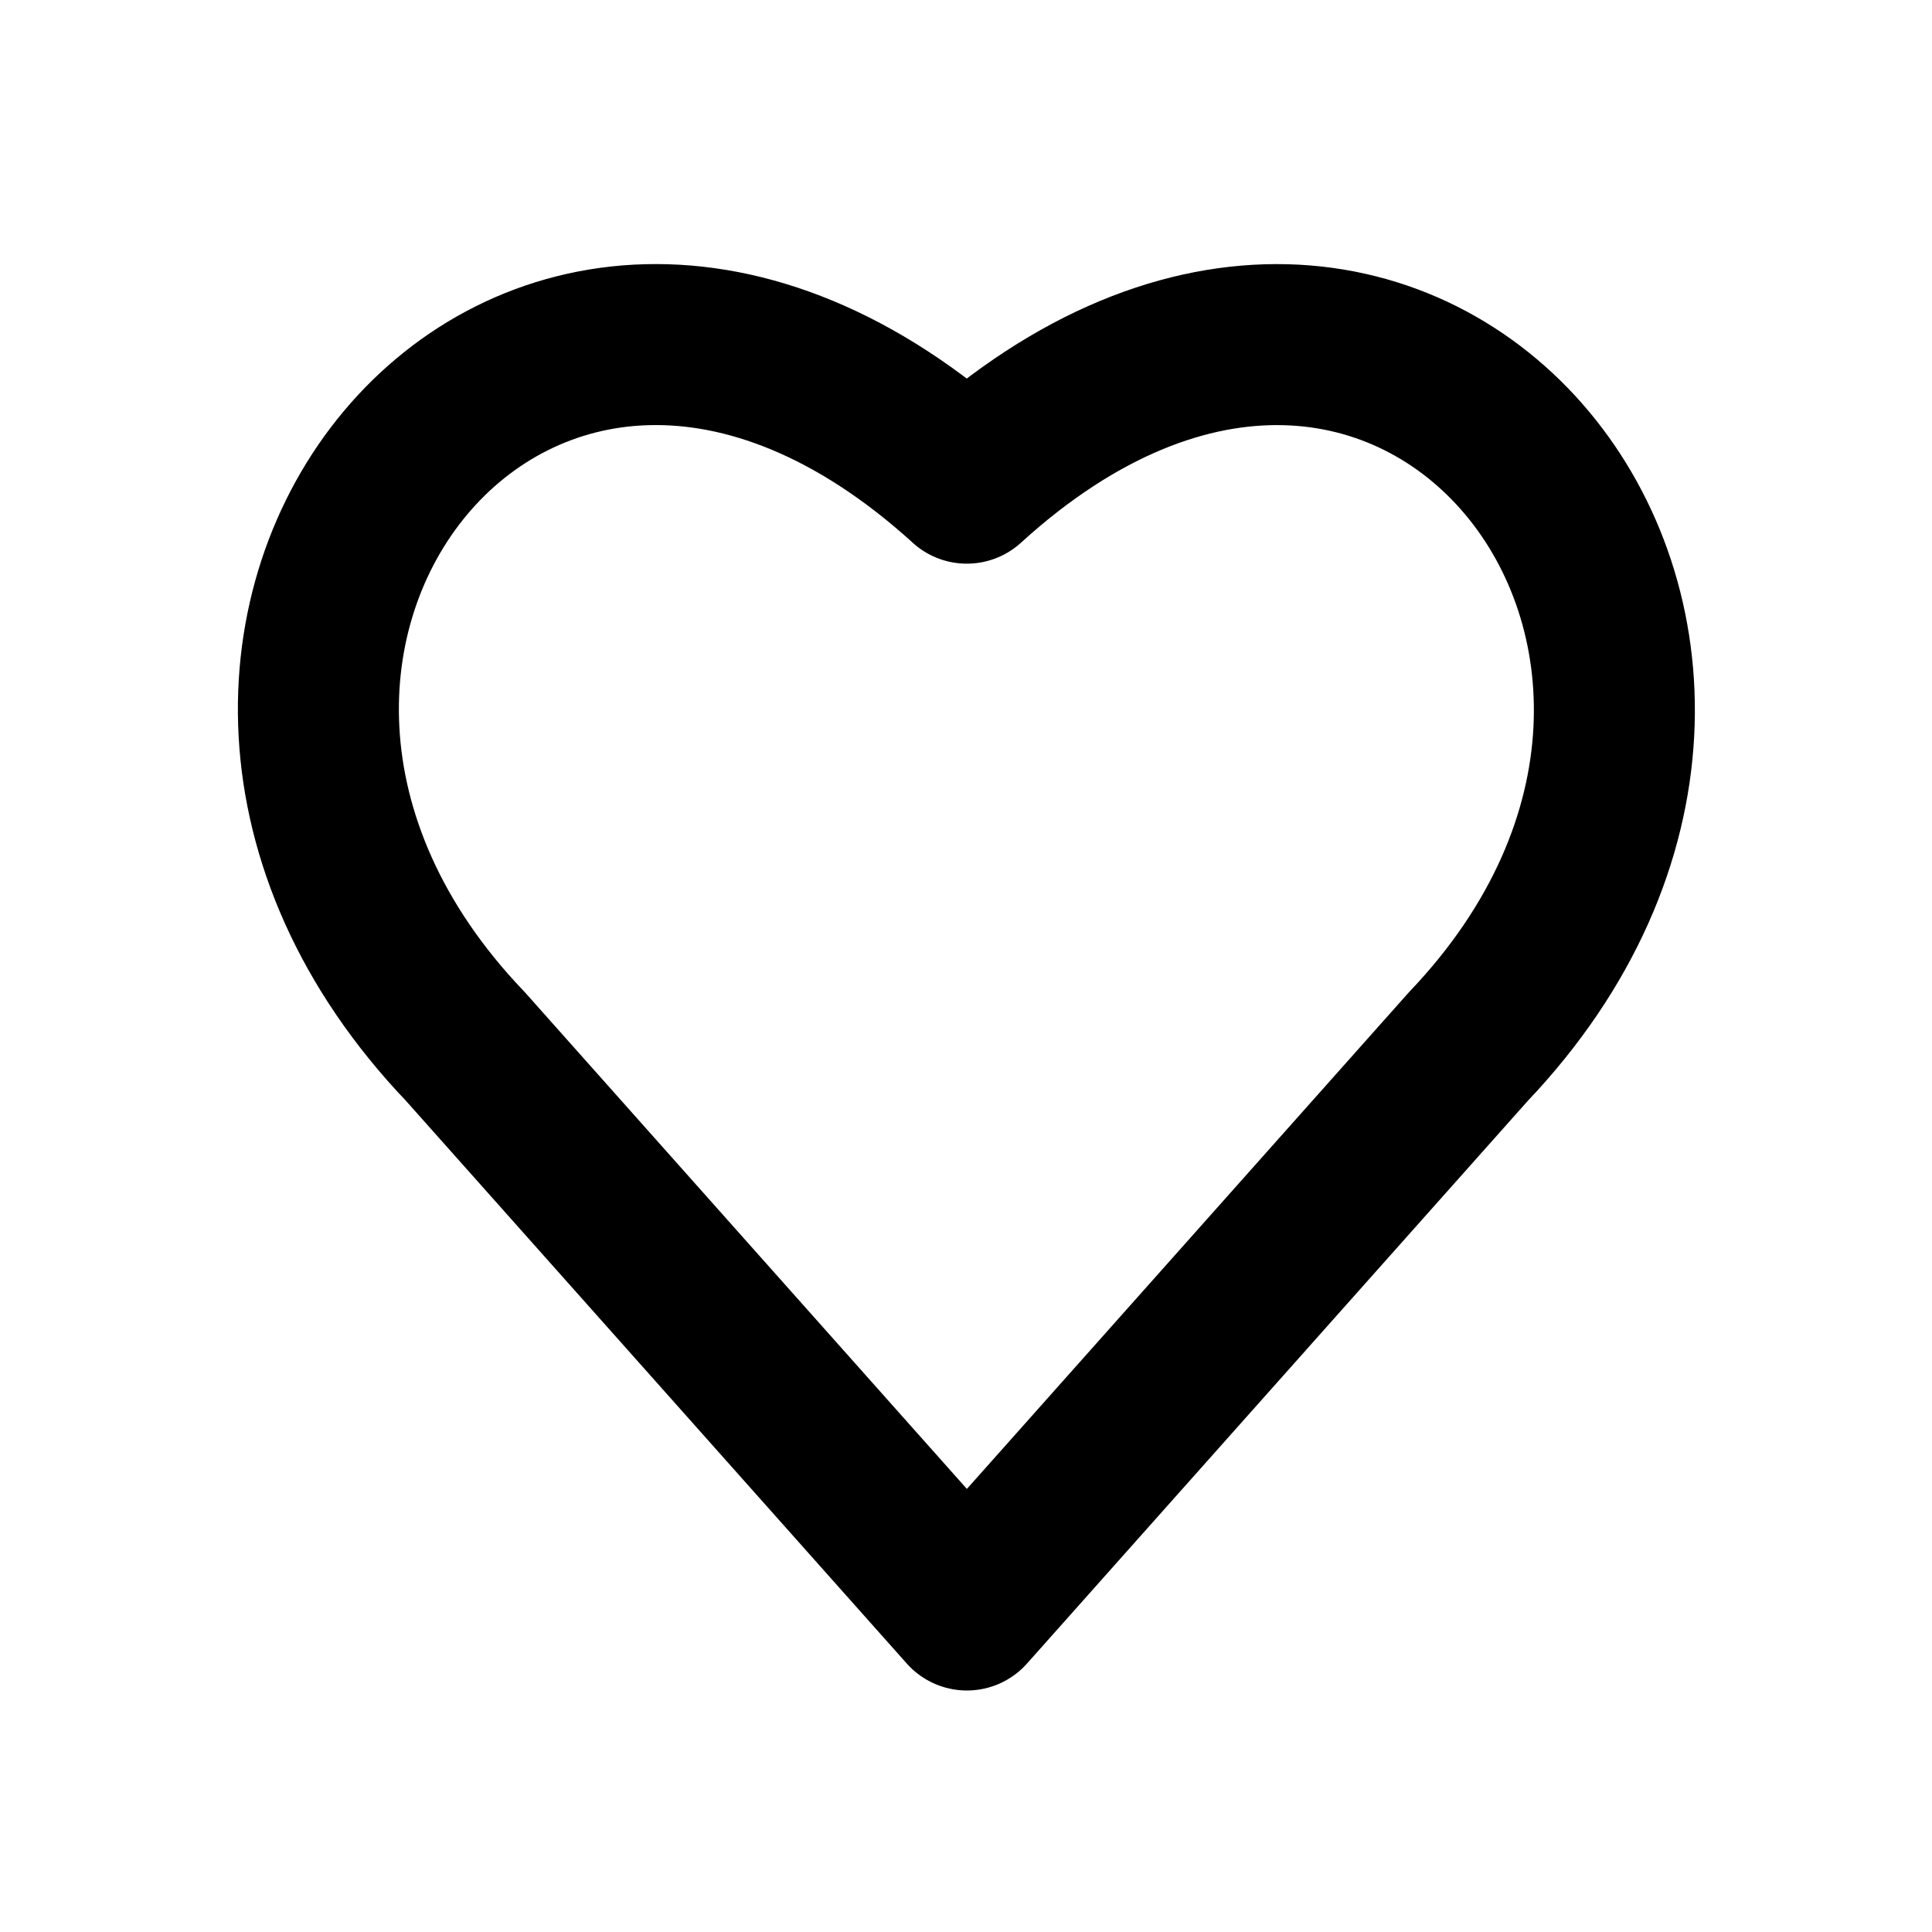
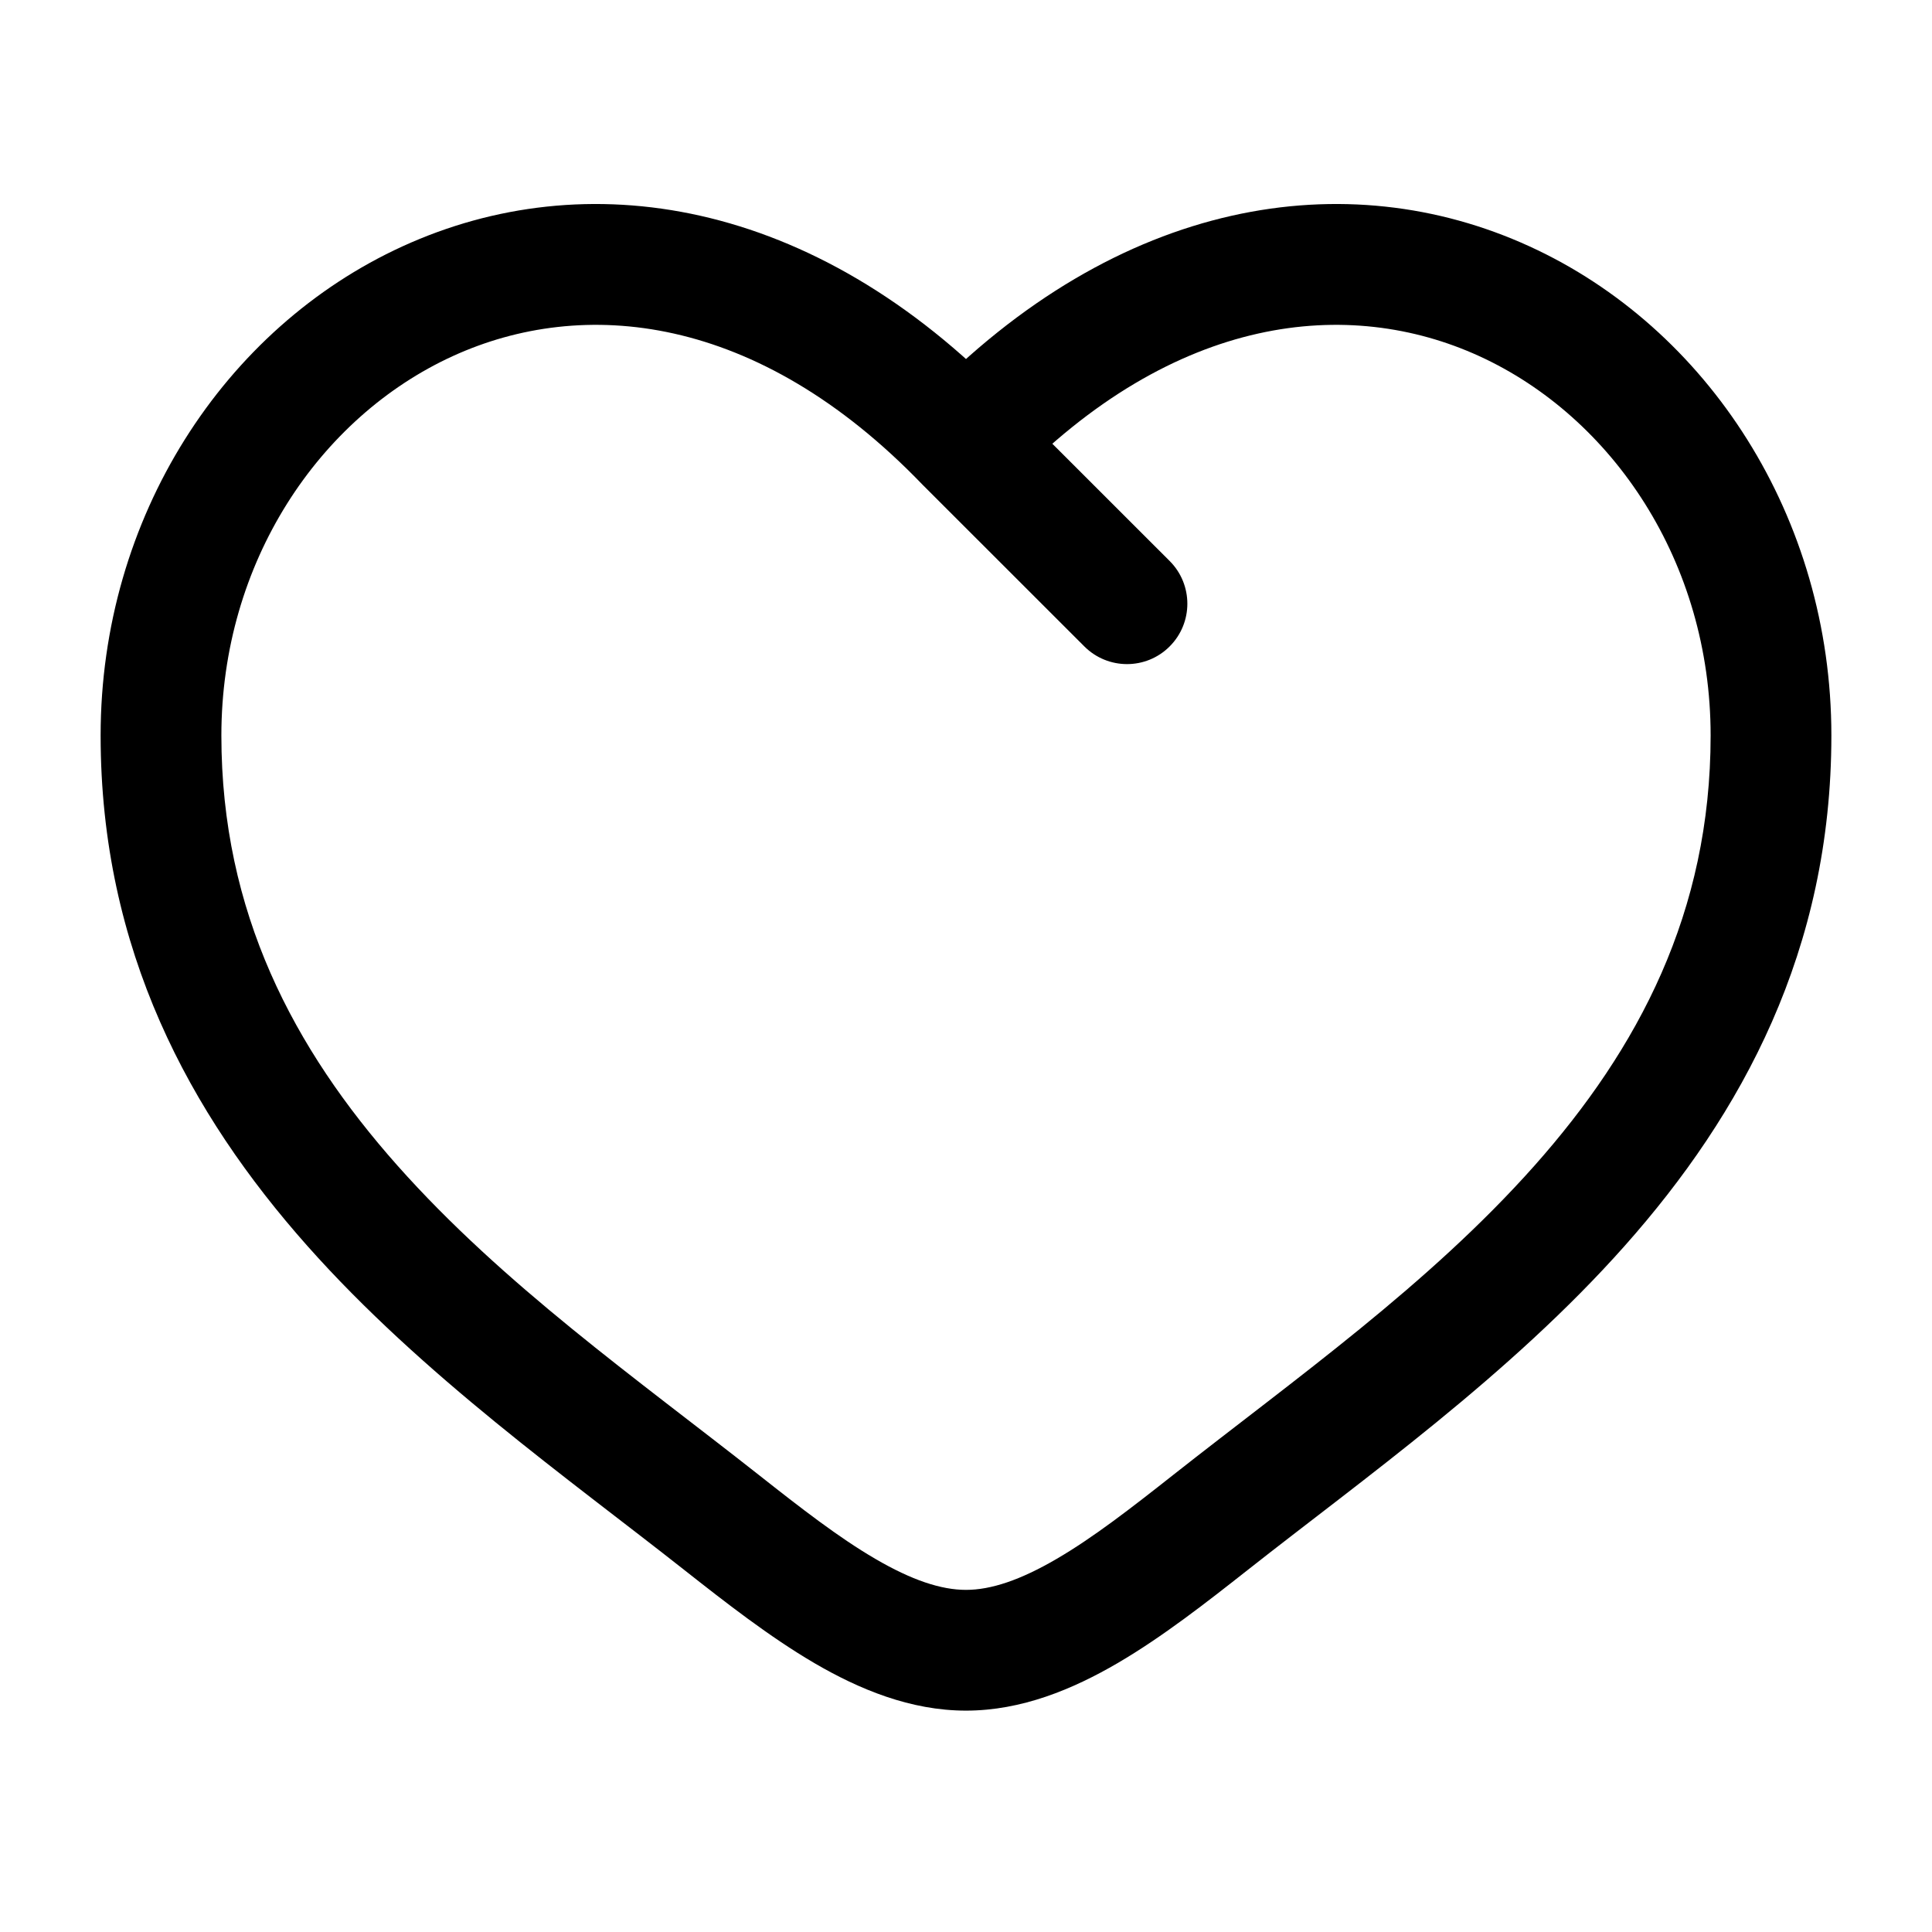
- <svg xmlns="http://www.w3.org/2000/svg" class="w-7 h-7  text-white" width="24" height="24" fill="none" viewBox="0 0 24 24">
-   <path stroke="currentColor" stroke-linecap="round" stroke-linejoin="round" stroke-width="2" d="M12.01 6.001C6.5 1 1 8 5.782 13.001L12.011 20l6.23-7C23 8 17.5 1 12.01 6.002Z" />
+ <svg xmlns="http://www.w3.org/2000/svg" width="24" height="24" viewBox="0 0 24 24" fill="none">
+   <path d="M8.962 18.911L9.426 18.322L8.962 18.911ZM12 5.501L11.46 6.021C11.463 6.024 11.466 6.028 11.47 6.031L12 5.501ZM15.038 18.911L15.503 19.5L15.038 18.911ZM13.47 8.03C13.763 8.323 14.238 8.323 14.53 8.03C14.823 7.737 14.823 7.262 14.53 6.969L13.47 8.03ZM9.426 18.322C7.91 17.127 6.253 15.96 4.938 14.48C3.649 13.028 2.75 11.335 2.75 9.137H1.25C1.25 11.803 2.361 13.836 3.817 15.476C5.247 17.087 7.071 18.375 8.497 19.5L9.426 18.322ZM2.75 9.137C2.75 6.986 3.965 5.183 5.624 4.424C7.236 3.687 9.402 3.883 11.46 6.021L12.54 4.981C10.098 2.444 7.264 2.025 5.001 3.06C2.785 4.073 1.25 6.425 1.25 9.137H2.75ZM8.497 19.5C9.01 19.904 9.56 20.334 10.117 20.66C10.674 20.985 11.31 21.25 12 21.25V19.75C11.69 19.75 11.326 19.629 10.874 19.365C10.421 19.101 9.952 18.737 9.426 18.322L8.497 19.5ZM15.503 19.5C16.929 18.375 18.753 17.087 20.183 15.476C21.64 13.836 22.75 11.803 22.75 9.137H21.25C21.25 11.335 20.351 13.028 19.062 14.48C17.747 15.96 16.09 17.127 14.574 18.322L15.503 19.5ZM22.75 9.137C22.75 6.425 21.215 4.073 18.999 3.06C16.736 2.025 13.902 2.444 11.46 4.981L12.54 6.021C14.598 3.883 16.764 3.687 18.376 4.424C20.035 5.183 21.25 6.986 21.25 9.137H22.75ZM14.574 18.322C14.048 18.737 13.579 19.101 13.126 19.365C12.674 19.629 12.31 19.75 12 19.75V21.25C12.69 21.25 13.326 20.985 13.883 20.66C14.441 20.334 14.99 19.904 15.503 19.5L14.574 18.322ZM11.47 6.031L13.47 8.03L14.53 6.969L12.53 4.97L11.47 6.031Z" fill="currentColor" />
</svg>
